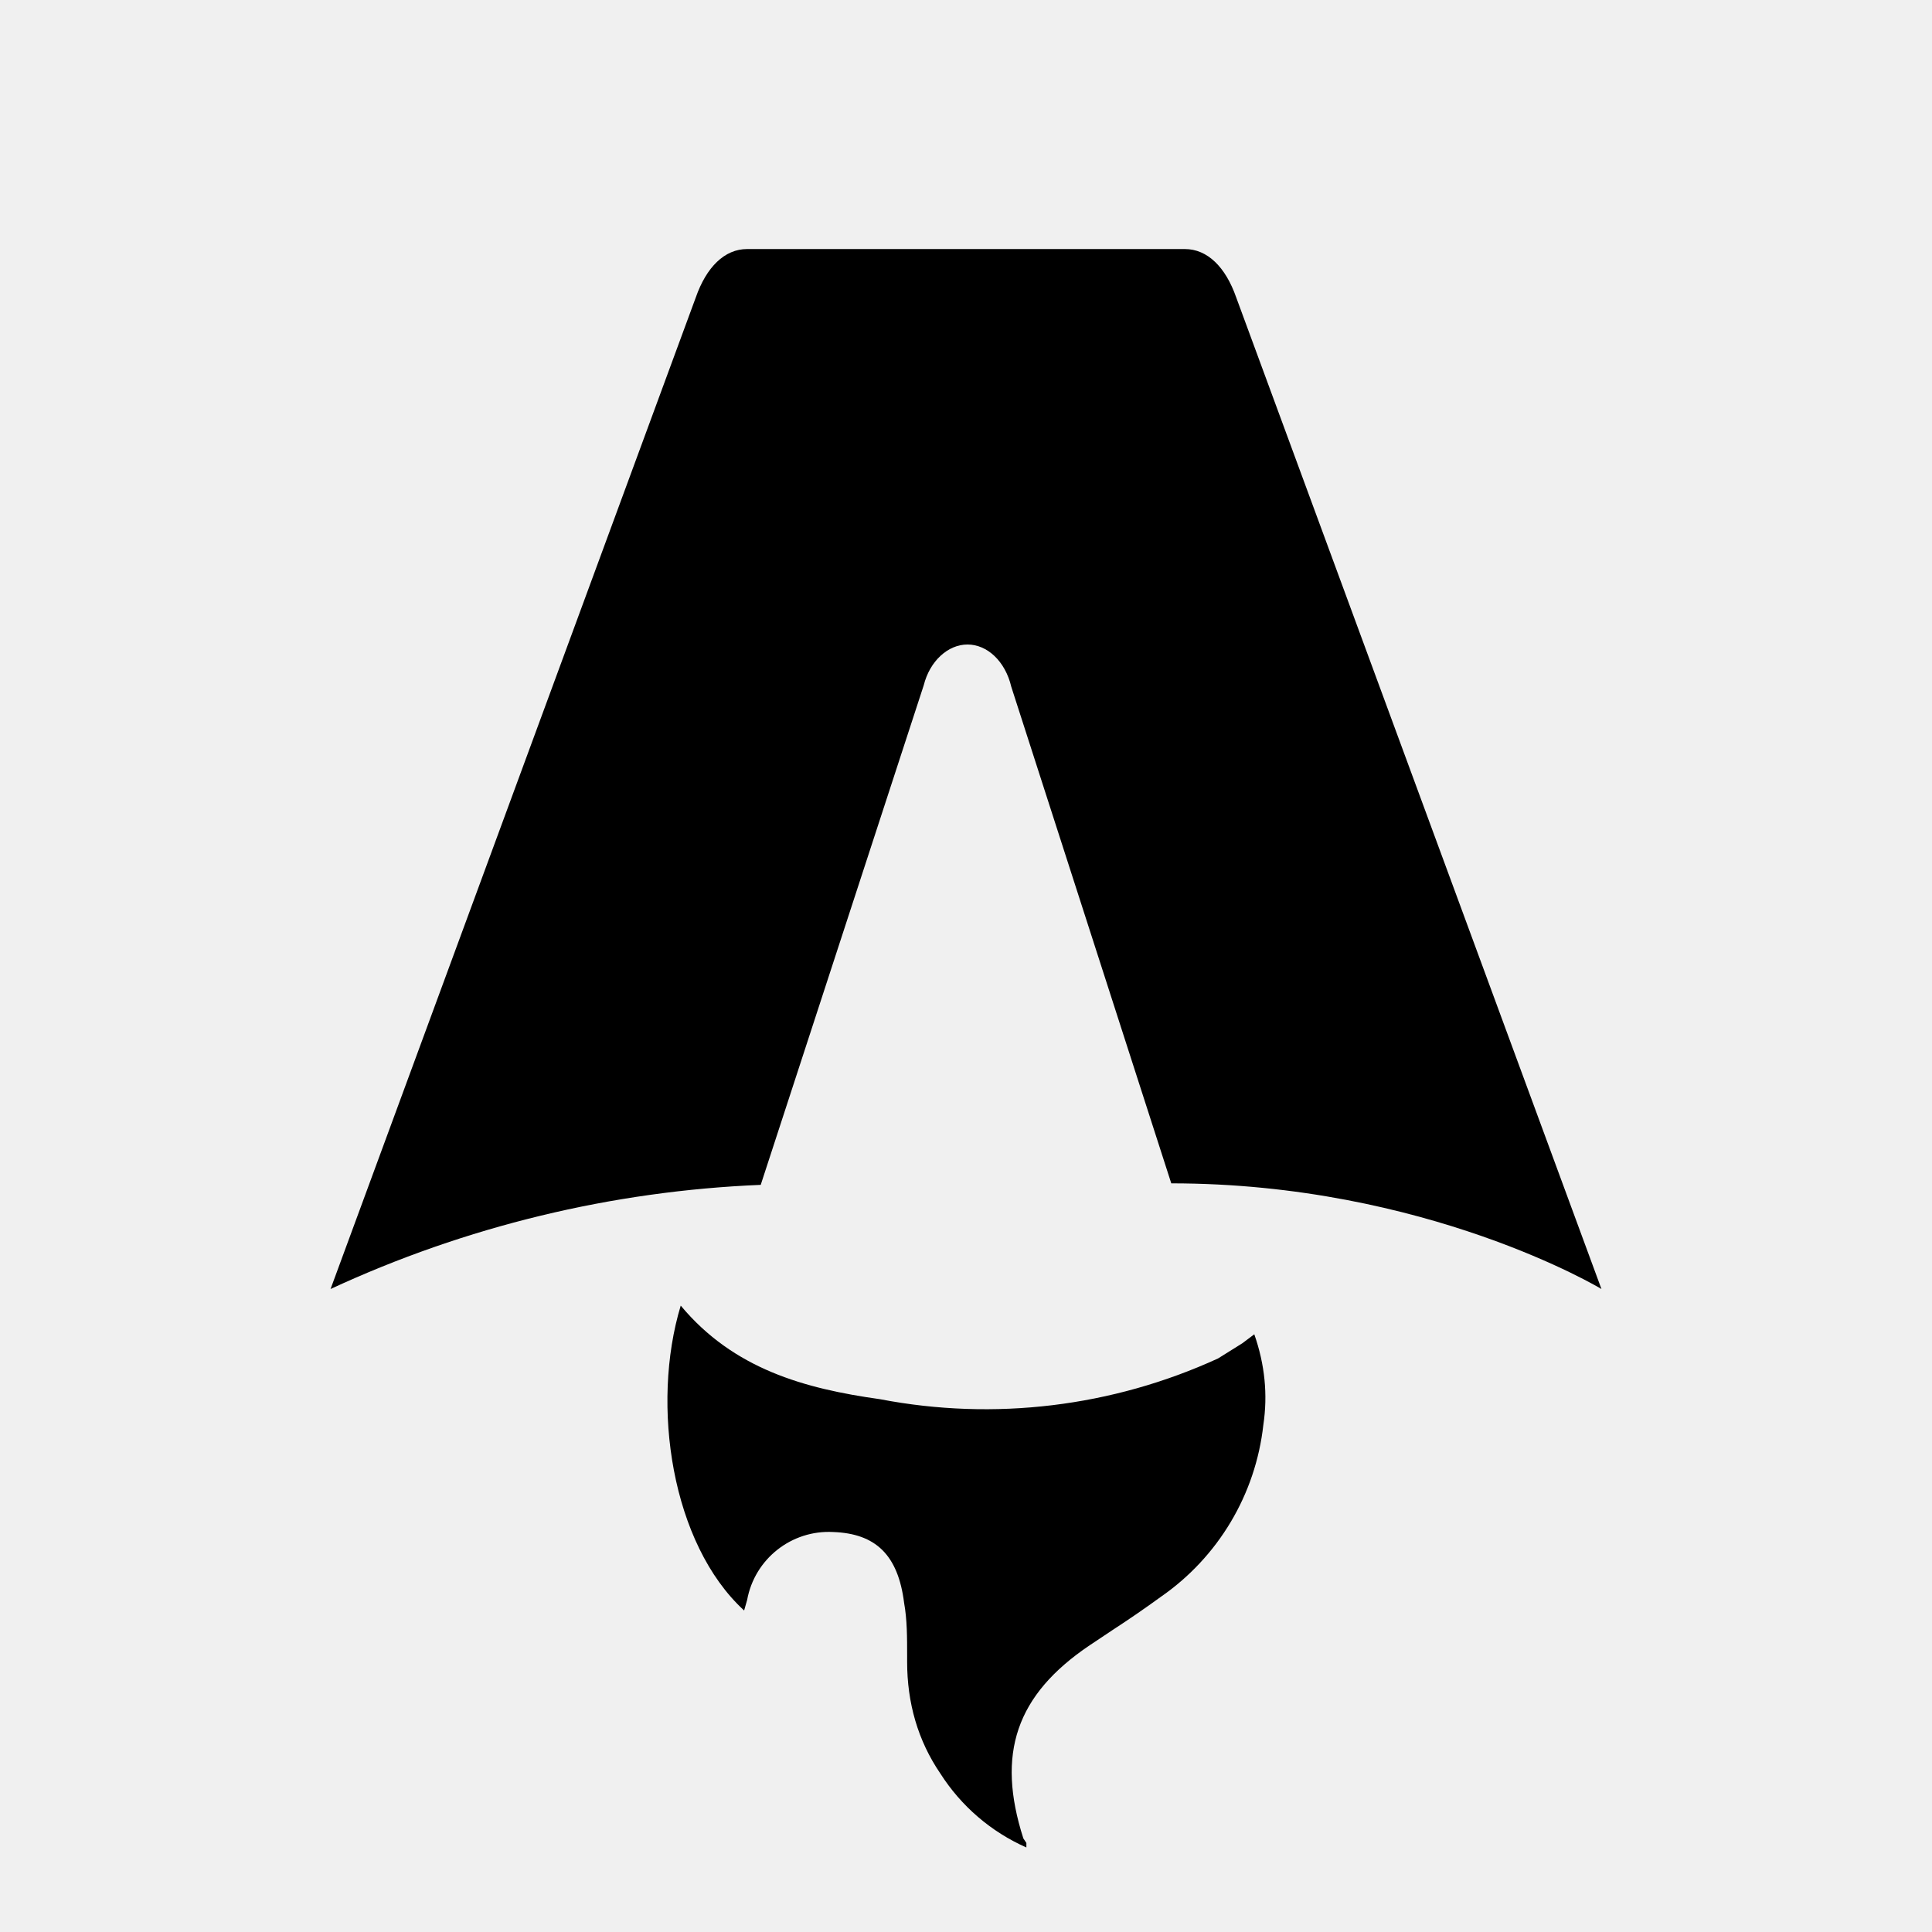
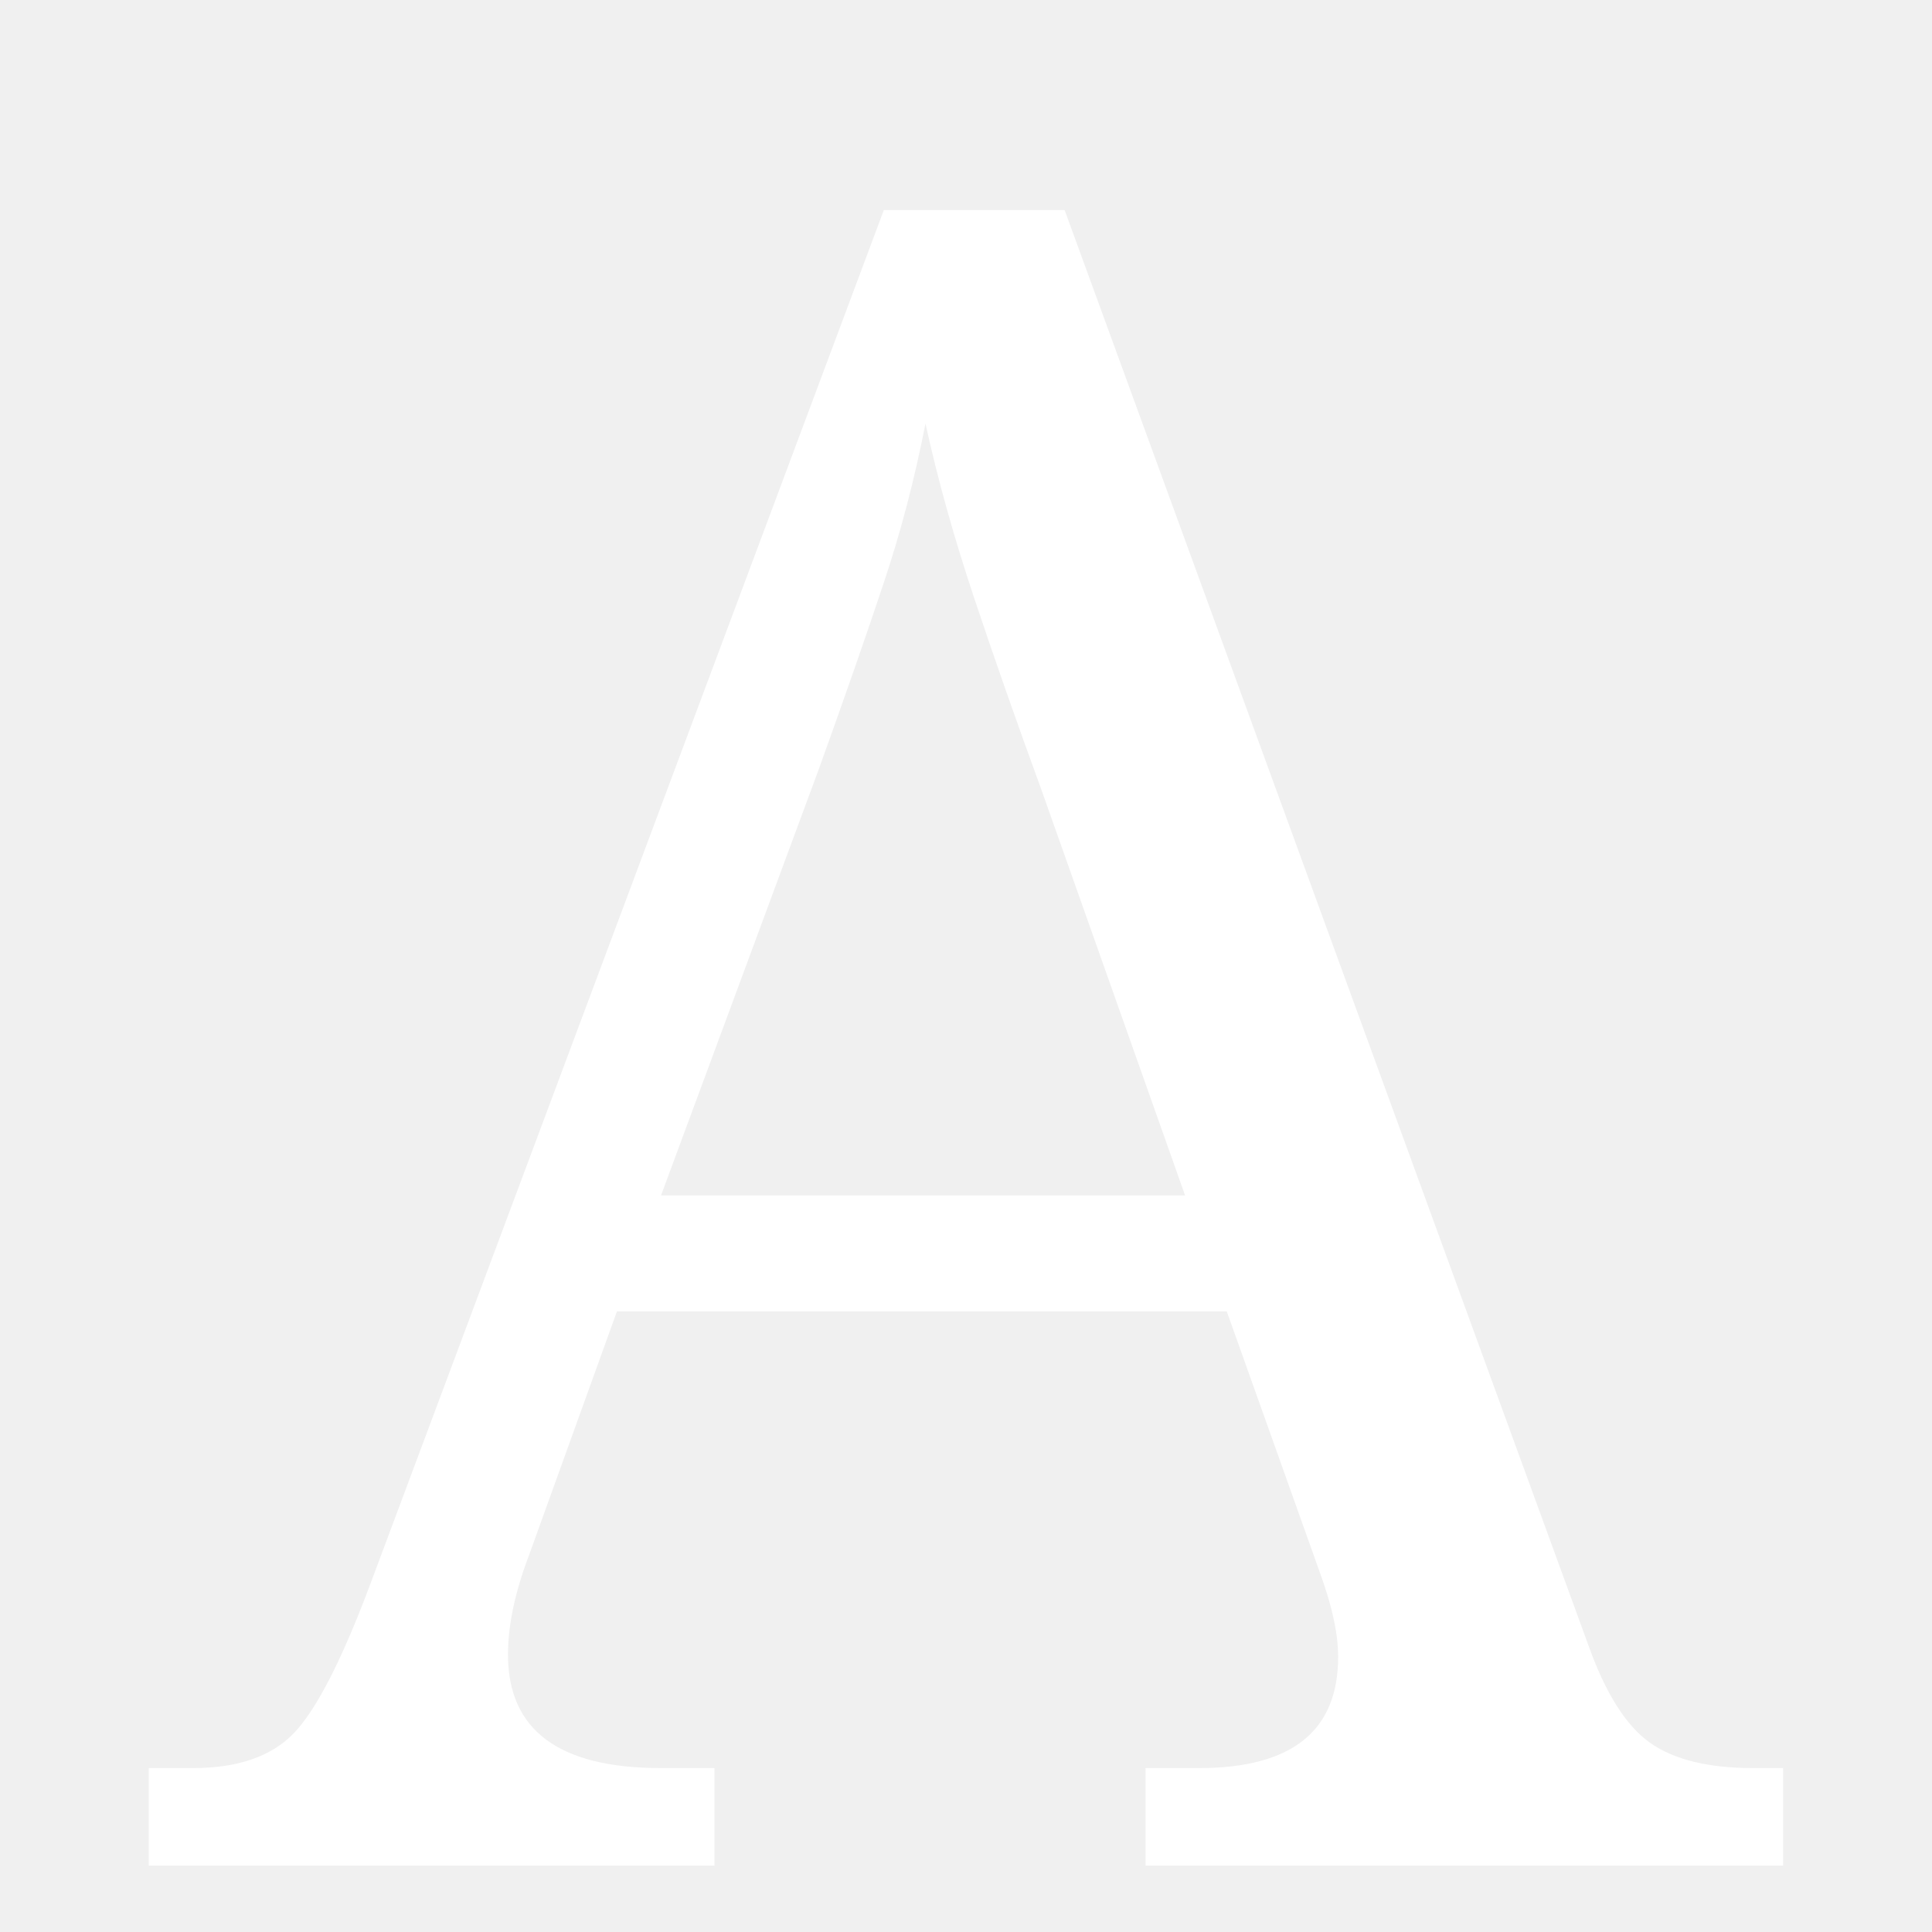
- <svg xmlns="http://www.w3.org/2000/svg" fill="none" viewBox="0 0 128 128">
-   <path d="M50.4 78.5a75.1 75.1 0 0 0-28.5 6.9l24.2-65.7c.7-2 1.9-3.2 3.4-3.2h29c1.5 0 2.7 1.2 3.4 3.2l24.2 65.7s-11.6-7-28.5-7L67 45.5c-.4-1.7-1.6-2.8-2.9-2.8-1.3 0-2.5 1.1-2.9 2.7L50.4 78.5Zm-1.1 28.2Zm-4.2-20.2c-2 6.6-.6 15.8 4.2 20.2a17.5 17.5 0 0 1 .2-.7 5.5 5.5 0 0 1 5.7-4.5c2.8.1 4.3 1.5 4.7 4.7.2 1.1.2 2.3.2 3.5v.4c0 2.7.7 5.2 2.2 7.4a13 13 0 0 0 5.7 4.9v-.3l-.2-.3c-1.8-5.6-.5-9.5 4.4-12.8l1.5-1a73 73 0 0 0 3.2-2.2 16 16 0 0 0 6.8-11.4c.3-2 .1-4-.6-6l-.8.6-1.6 1a37 37 0 0 1-22.4 2.7c-5-.7-9.7-2-13.2-6.2Z" />
-   <style>
-         path { fill: #000; }
-         @media (prefers-color-scheme: dark) {
-             path { fill: #FFF; }
-         }
-     </style>
+ <svg xmlns="http://www.w3.org/2000/svg" viewBox="0 0 100 100">
+   <text x="50%" y="50%" dominant-baseline="central" text-anchor="middle" fill="white" font-family="Playfair Display, serif" font-size="120">
+         A
+     </text>
</svg>
